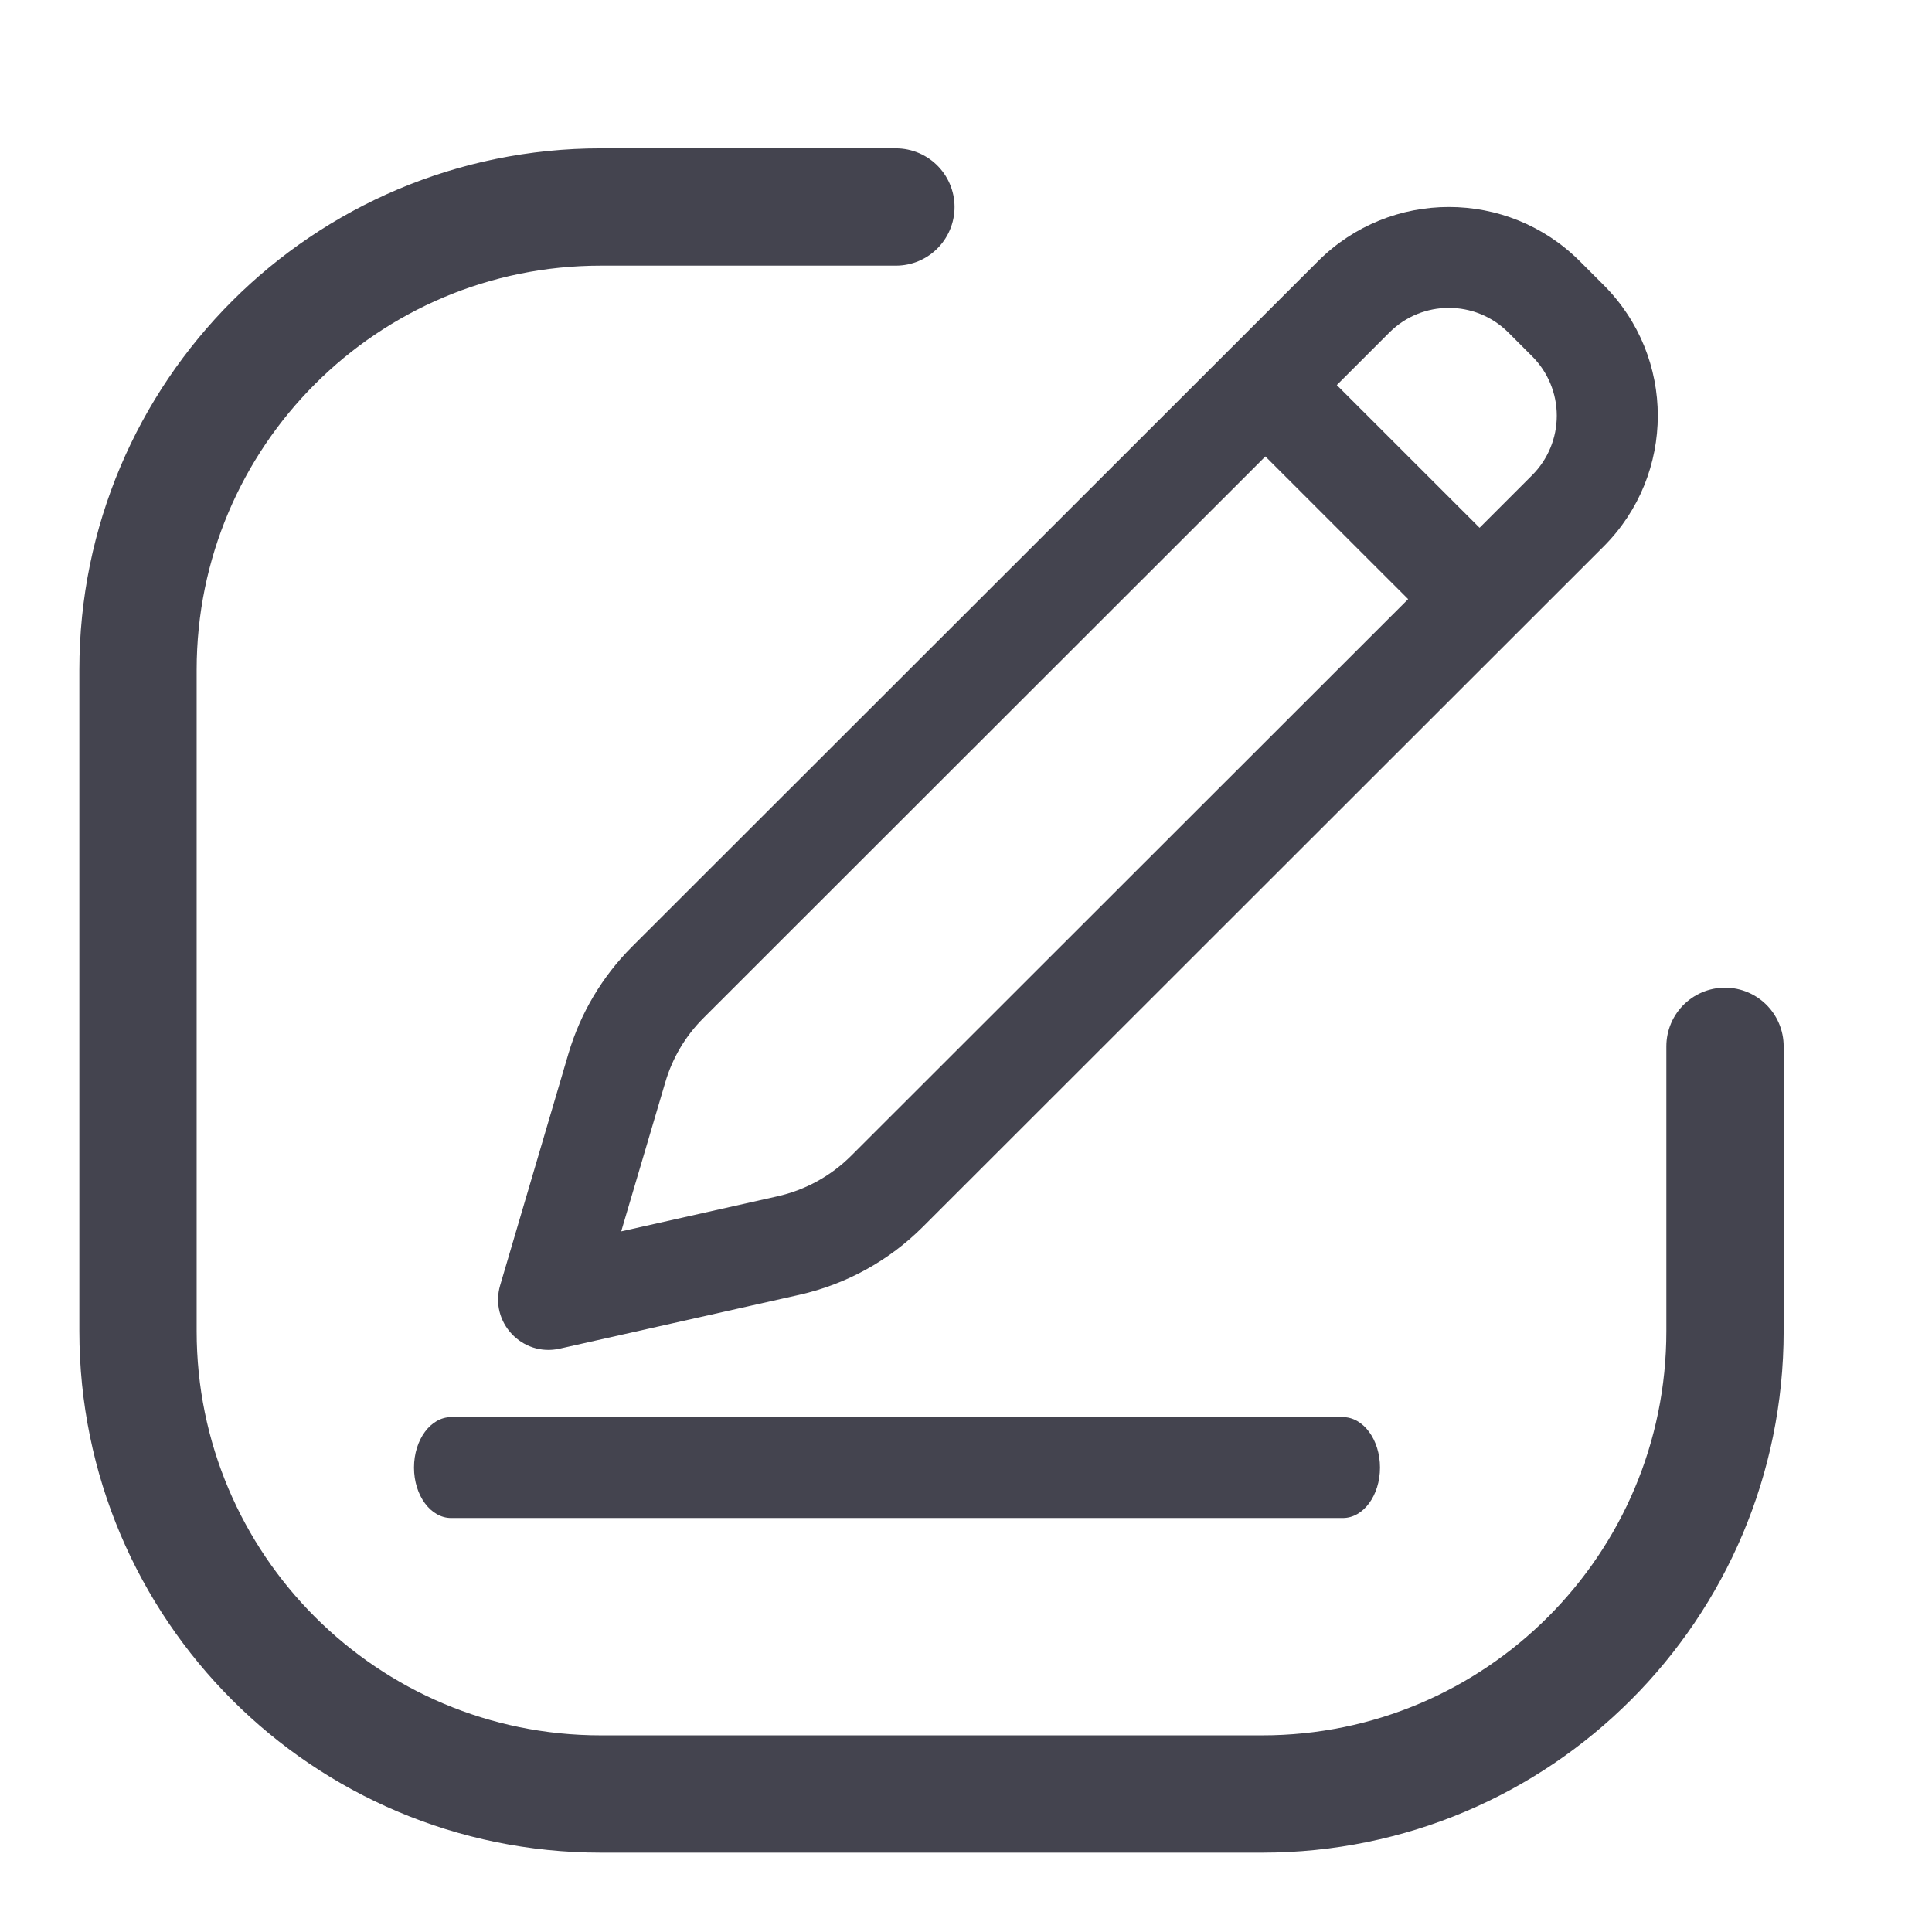
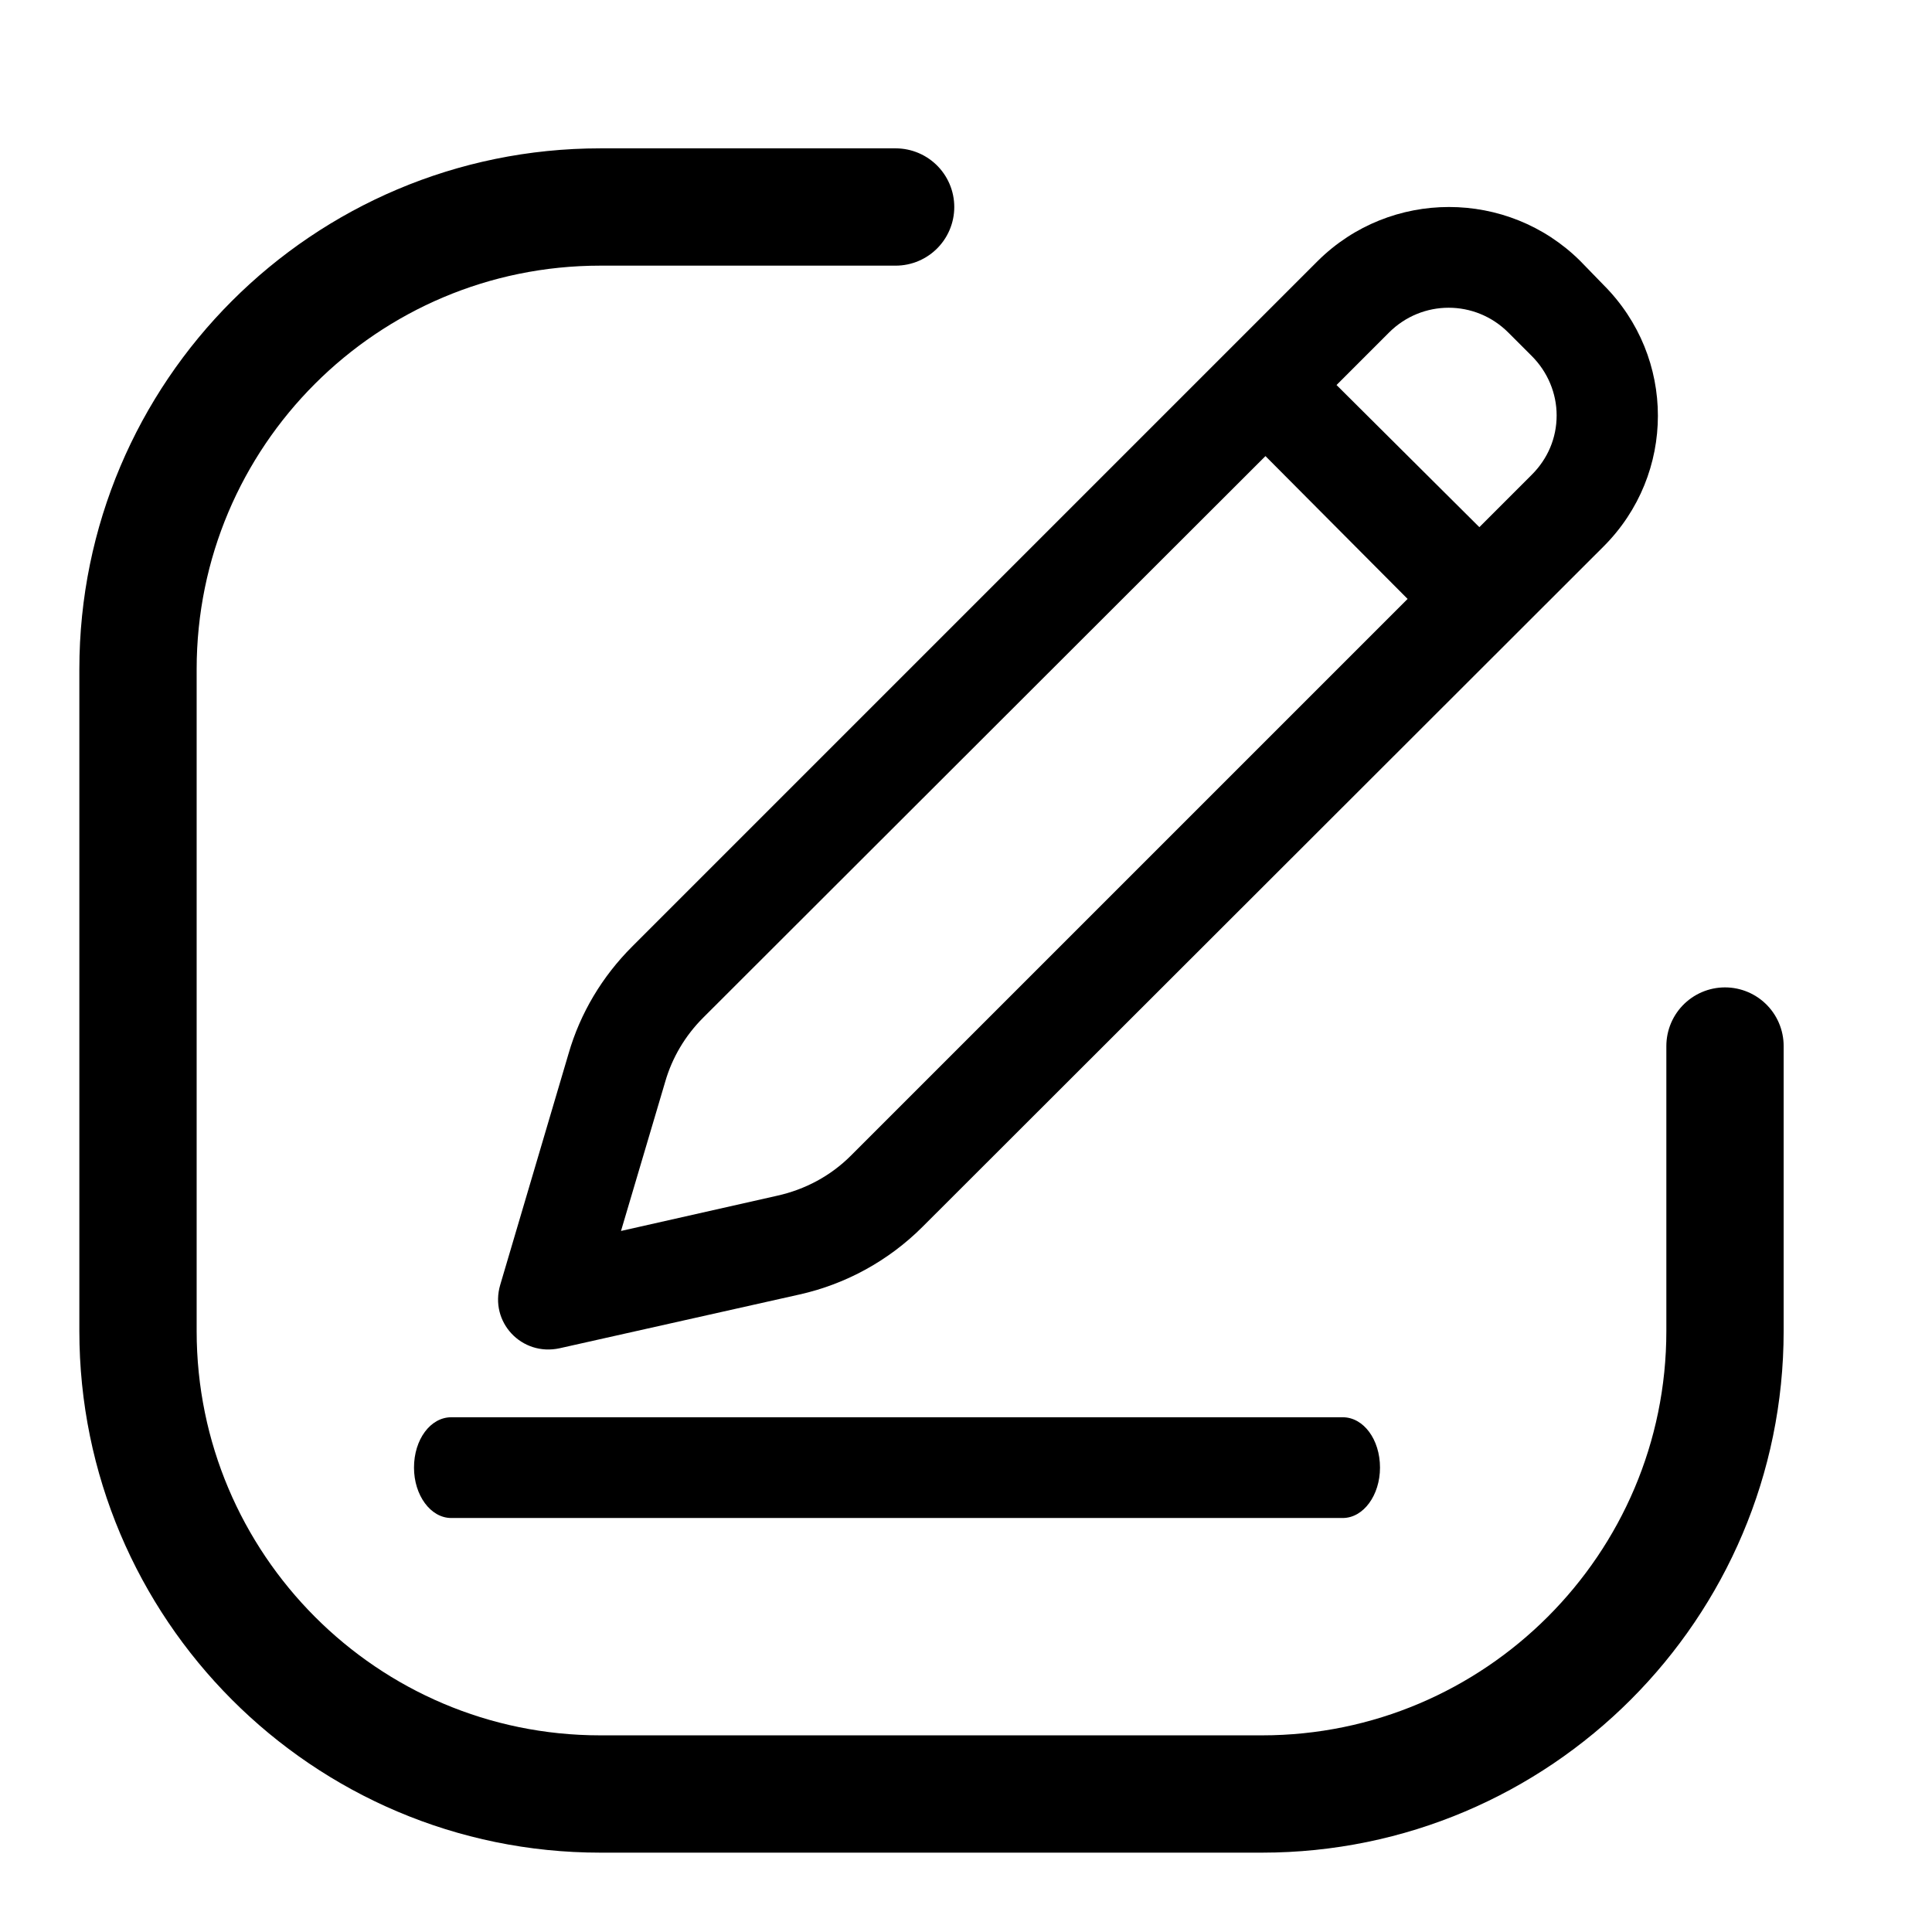
- <svg xmlns="http://www.w3.org/2000/svg" version="1.1" width="28px" height="28px" viewBox="0 0 28.0 28.0">
-   <defs>
-     <clipPath id="i0">
-       <path d="M1735,0 L1735,1080 L0,1080 L0,0 L1735,0 Z" />
-     </clipPath>
-     <clipPath id="i1">
-       <path d="M13.462,17.538 C13.759,17.538 14,17.866 14,18.269 C14,18.673 13.759,19 13.462,19 L0.538,19 C0.241,19 0,18.673 0,18.269 C0,17.866 0.241,17.538 0.538,17.538 L13.462,17.538 Z M16.895,0.785 L17.24,1.13 C18.288,2.176 18.288,3.874 17.24,4.921 L7.372,14.783 C6.882,15.272 6.263,15.613 5.587,15.765 L2.111,16.546 C1.566,16.668 1.091,16.161 1.249,15.626 L2.238,12.271 C2.411,11.685 2.728,11.152 3.16,10.72 L13.102,0.785 C14.149,-0.262 15.848,-0.262 16.895,0.785 Z M12.339,3.615 L4.195,11.754 C3.935,12.013 3.745,12.333 3.642,12.685 L3.003,14.846 L5.266,14.338 C5.672,14.247 6.043,14.043 6.337,13.749 L14.408,5.683 L12.339,3.615 Z M14.136,1.819 L13.374,2.581 L15.443,4.649 L16.205,3.887 C16.434,3.658 16.562,3.348 16.562,3.025 C16.562,2.702 16.434,2.392 16.205,2.164 L15.86,1.819 C15.384,1.343 14.612,1.343 14.136,1.819 Z" />
-     </clipPath>
-   </defs>
-   <g transform="translate(-257.0 -567.0)">
-     <g clip-path="url(#i0)">
-       <g transform="translate(257.0 567.0)">
-         <g transform="translate(1 1.0)">
-           <g transform="translate(1.0 2.0)">
-             <path d="M23,12.164 C23,13.081 23,14.457 23,16.292 C23,19.997 19.997,23 16.292,23 L6.708,23 C3.003,23 0,19.997 0,16.292 L0,6.708 C0,3.003 3.003,0 6.708,0 C8.609,0 10.034,0 10.984,0" stroke="#44444F" stroke-width="1.7" fill="none" stroke-linecap="round" stroke-miterlimit="10" />
-             <g transform="translate(4 4.085620730620576e-14)">
-               <g clip-path="url(#i1)">
-                 <polygon points="0,0 18.026,0 18.026,19 0,19 0,0" stroke="none" fill="#44444F" />
-               </g>
-             </g>
-           </g>
-         </g>
-       </g>
-     </g>
+ <svg xmlns="http://www.w3.org/2000/svg" version="1.1" width="28px" height="28px" viewBox="0 0 28 28">
+   <g transform="translate(2, 3)">
+     <path d="M23,12.16 C23,13.08 23,14.45 23,16.29 C23,19.99 19.99,23 16.29,23 L6.7,23 C3,23 0,19.99 0,16.29 L0,6.7 C0,3 3,0 6.7,0 C8.6,0 10.03,0 10.98,0" stroke="currentColor" stroke-width="1.7" fill="none" stroke-linecap="round" stroke-miterlimit="10" />
+     <path transform="translate(4, 0)" fill="currentColor" d="M13.46,17.54 C13.76,17.54 14,17.86 14,18.27 C14,18.67 13.76,19 13.46,19 L0.54,19 C0.24,19 0,18.67 0,18.27 C0,17.86 0.24,17.54 0.54,17.54 L13.46,17.54 Z M16.9,0.78 L17.24,1.13 C18.29,2.18 18.29,3.87 17.24,4.92 L7.37,14.78 C6.88,15.27 6.26,15.61 5.59,15.76 L2.11,16.54 C1.56,16.66 1.09,16.16 1.25,15.62 L2.24,12.27 C2.41,11.68 2.73,11.15 3.16,10.72 L13.1,0.78 C14.15,-0.26 15.85,-0.26 16.9,0.78 Z M12.34,3.61 L4.19,11.75 C3.93,12.01 3.74,12.33 3.64,12.68 L3,14.84 L5.26,14.33 C5.67,14.24 6.04,14.04 6.33,13.75 L14.4,5.68 L12.34,3.61 Z M14.13,1.82 L13.37,2.58 L15.44,4.64 L16.2,3.88 C16.43,3.65 16.56,3.35 16.56,3.02 C16.56,2.7 16.43,2.39 16.2,2.16 L15.86,1.82 C15.38,1.34 14.61,1.34 14.13,1.82 Z" />
  </g>
</svg>
